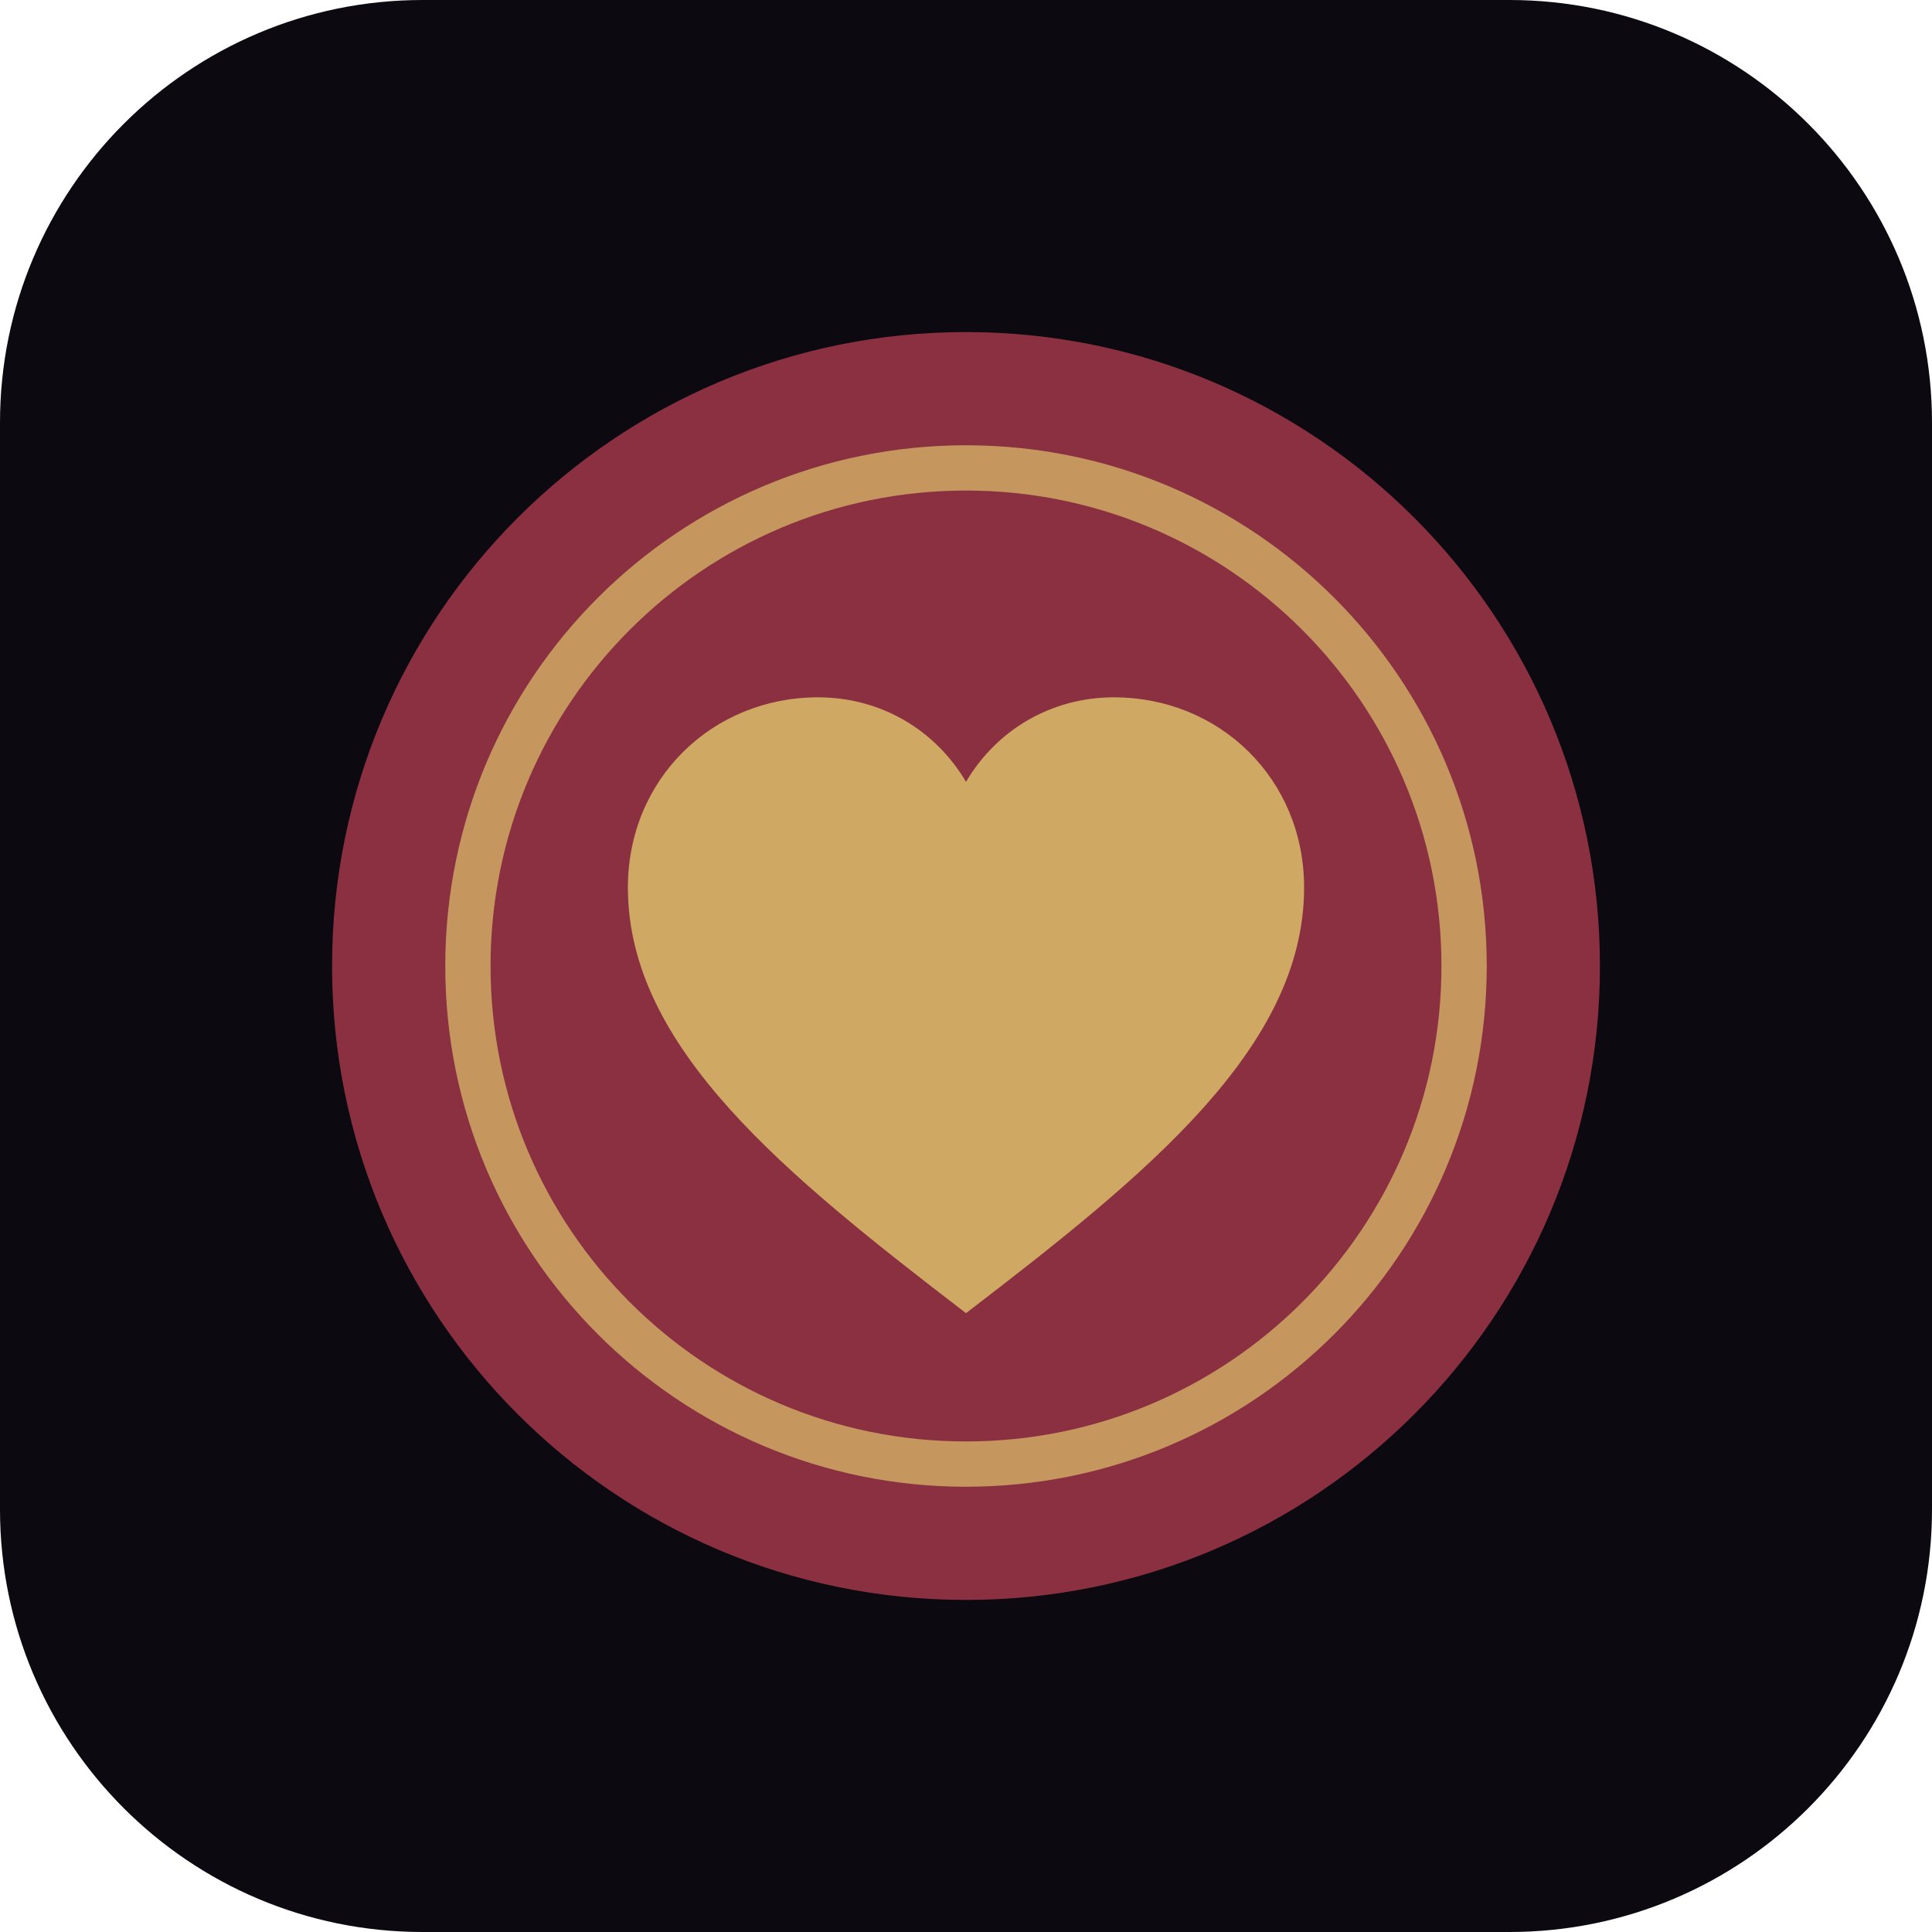
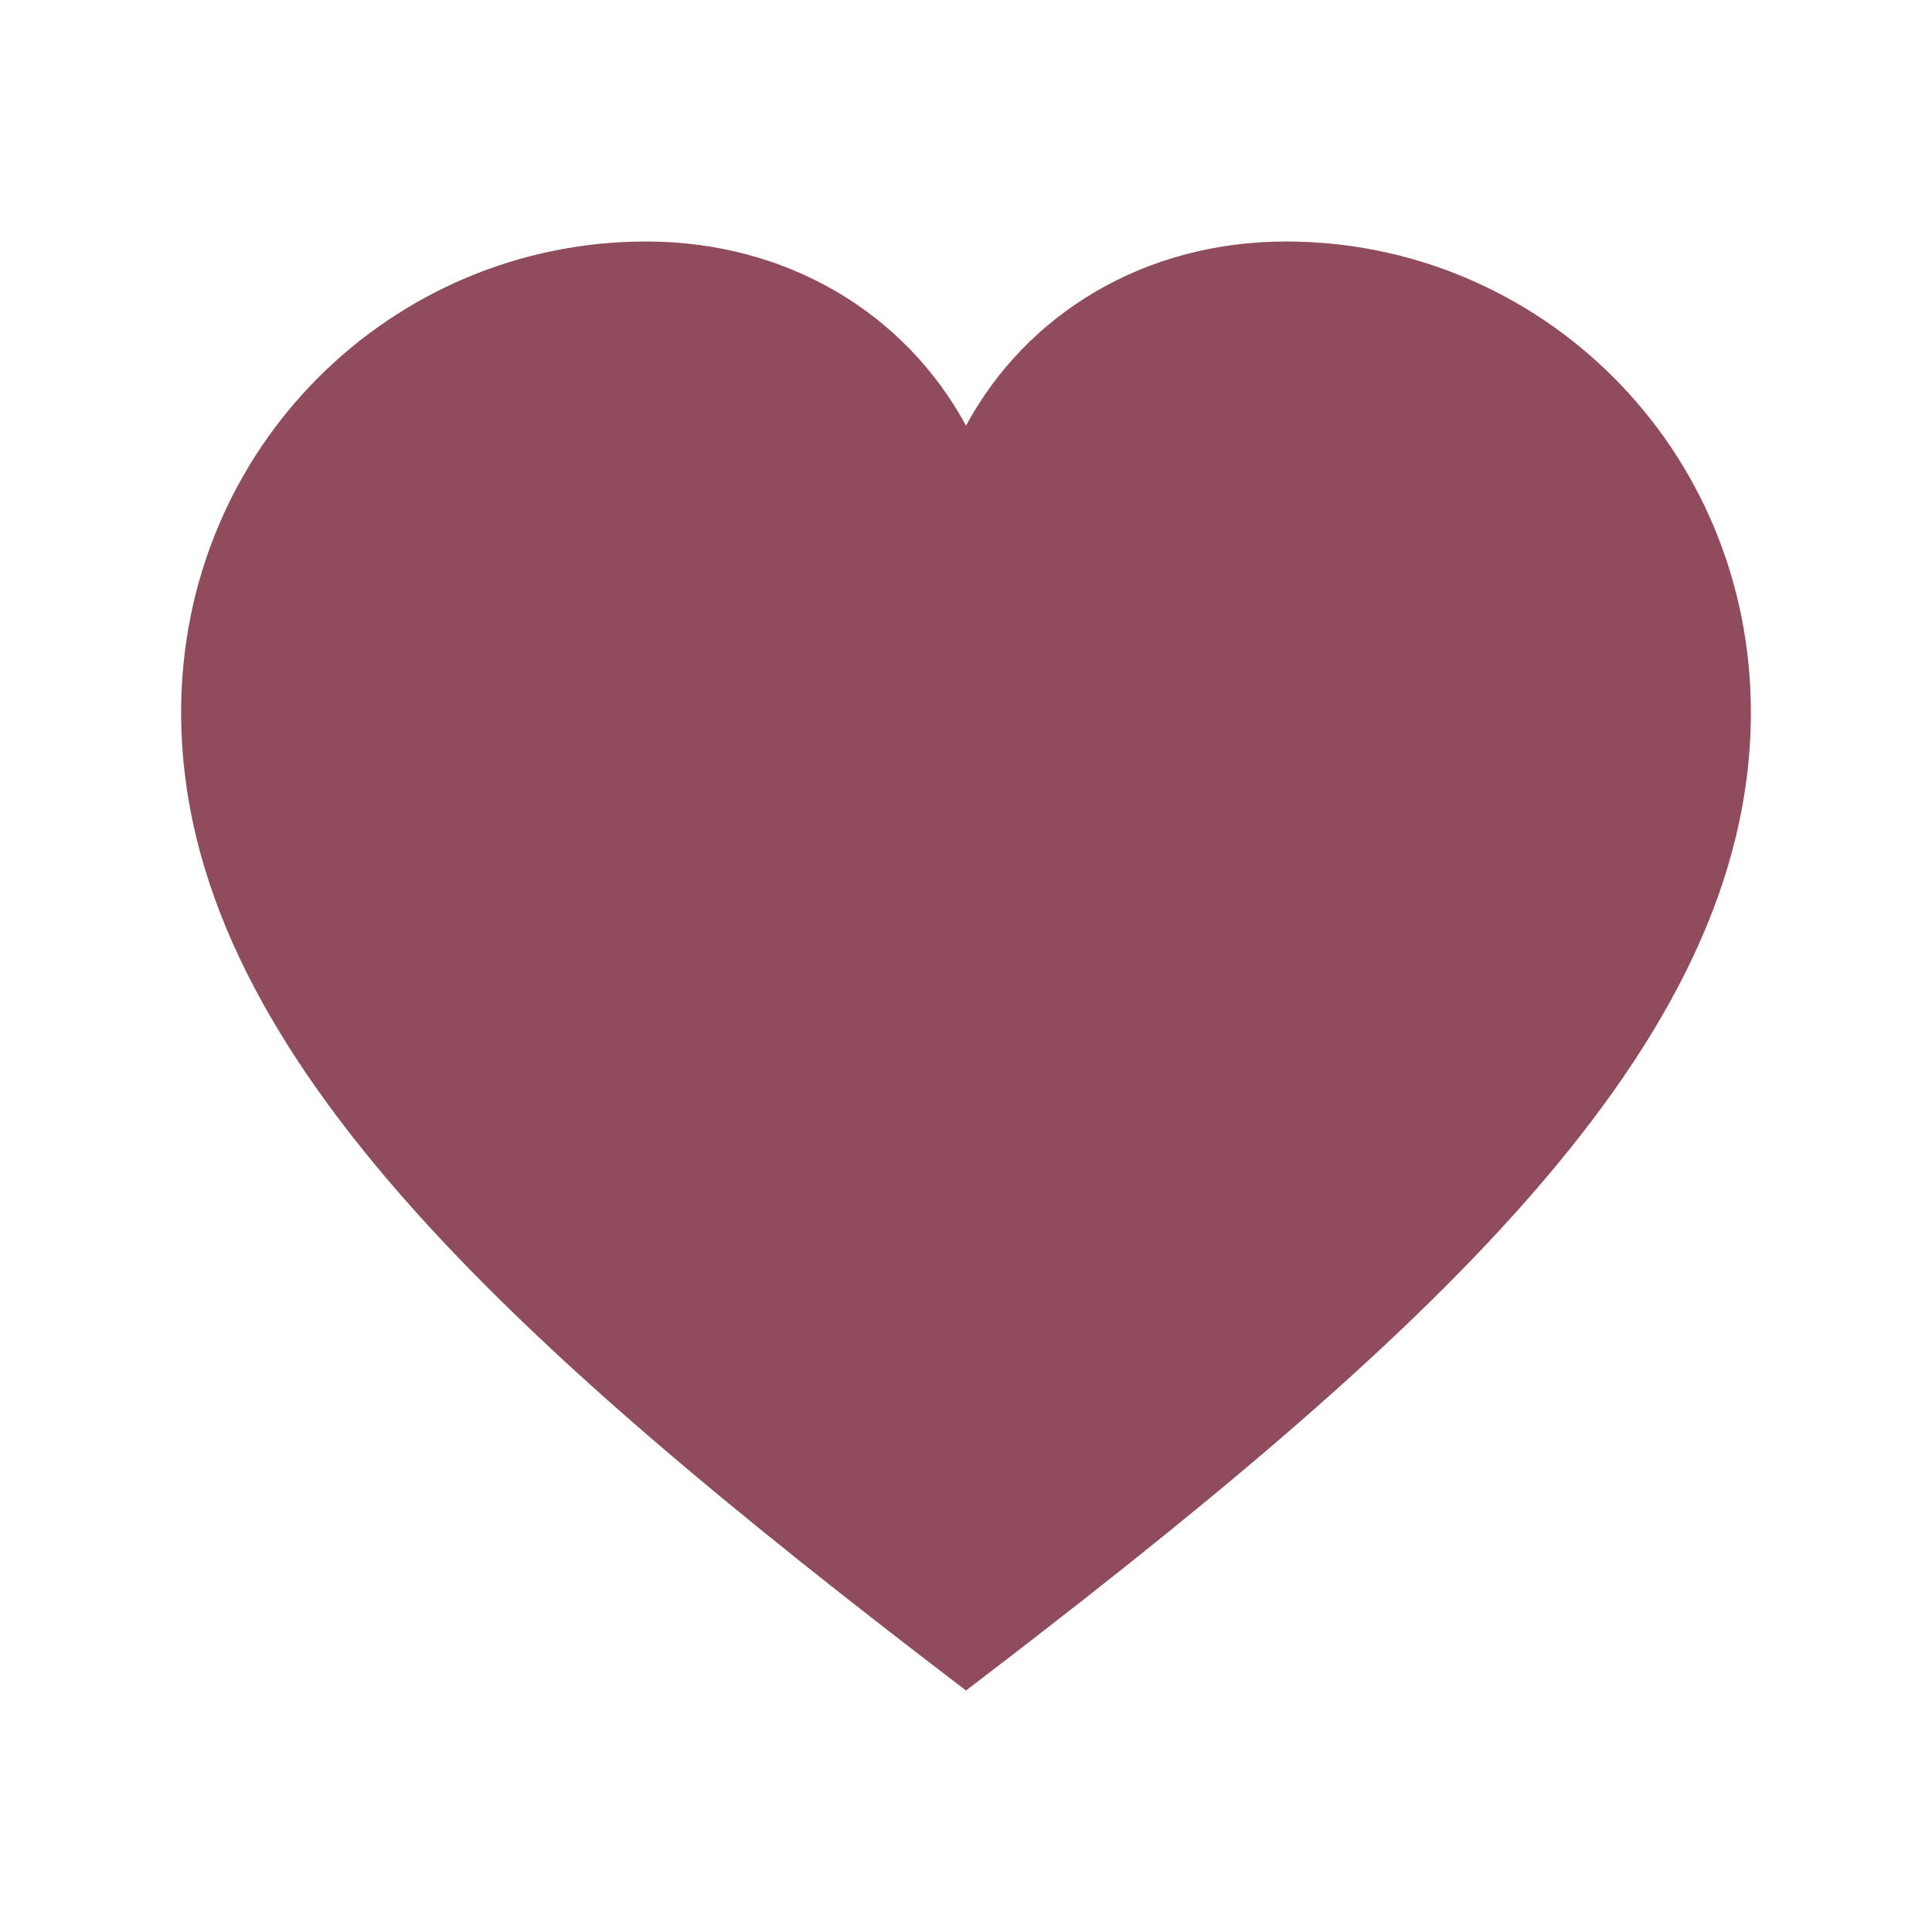
<svg xmlns="http://www.w3.org/2000/svg" viewBox="0 0 64 64">
-   <rect width="64" height="64" rx="14" fill="#0c0910" />
-   <circle cx="32" cy="32" r="21" fill="#8a3040" />
-   <circle cx="32" cy="32" r="16.5" fill="none" stroke="#cfa964" stroke-width="1.5" opacity="0.85" />
-   <path d="M32 43.5c-6-4.6-11.2-8.8-11.2-14.1 0-3.6 2.8-6.3 6.3-6.3 2.1 0 3.9 1.1 4.9 2.8 1-1.7 2.8-2.8 4.9-2.8 3.5 0 6.3 2.7 6.3 6.3 0 5.3-5.2 9.5-11.2 14.1Z" fill="#cfa964" />
+   <path d="M32 56C16.8 44.4 6 34.7 6 23.6 6 14.8 13 8 21.4 8c4.7 0 8.6 2.4 10.6 6.1C34 10.4 37.9 8 42.6 8 51 8 58 14.8 58 23.6 58 34.7 47.2 44.4 32 56Z" fill="#8f4c5c" />
</svg>
